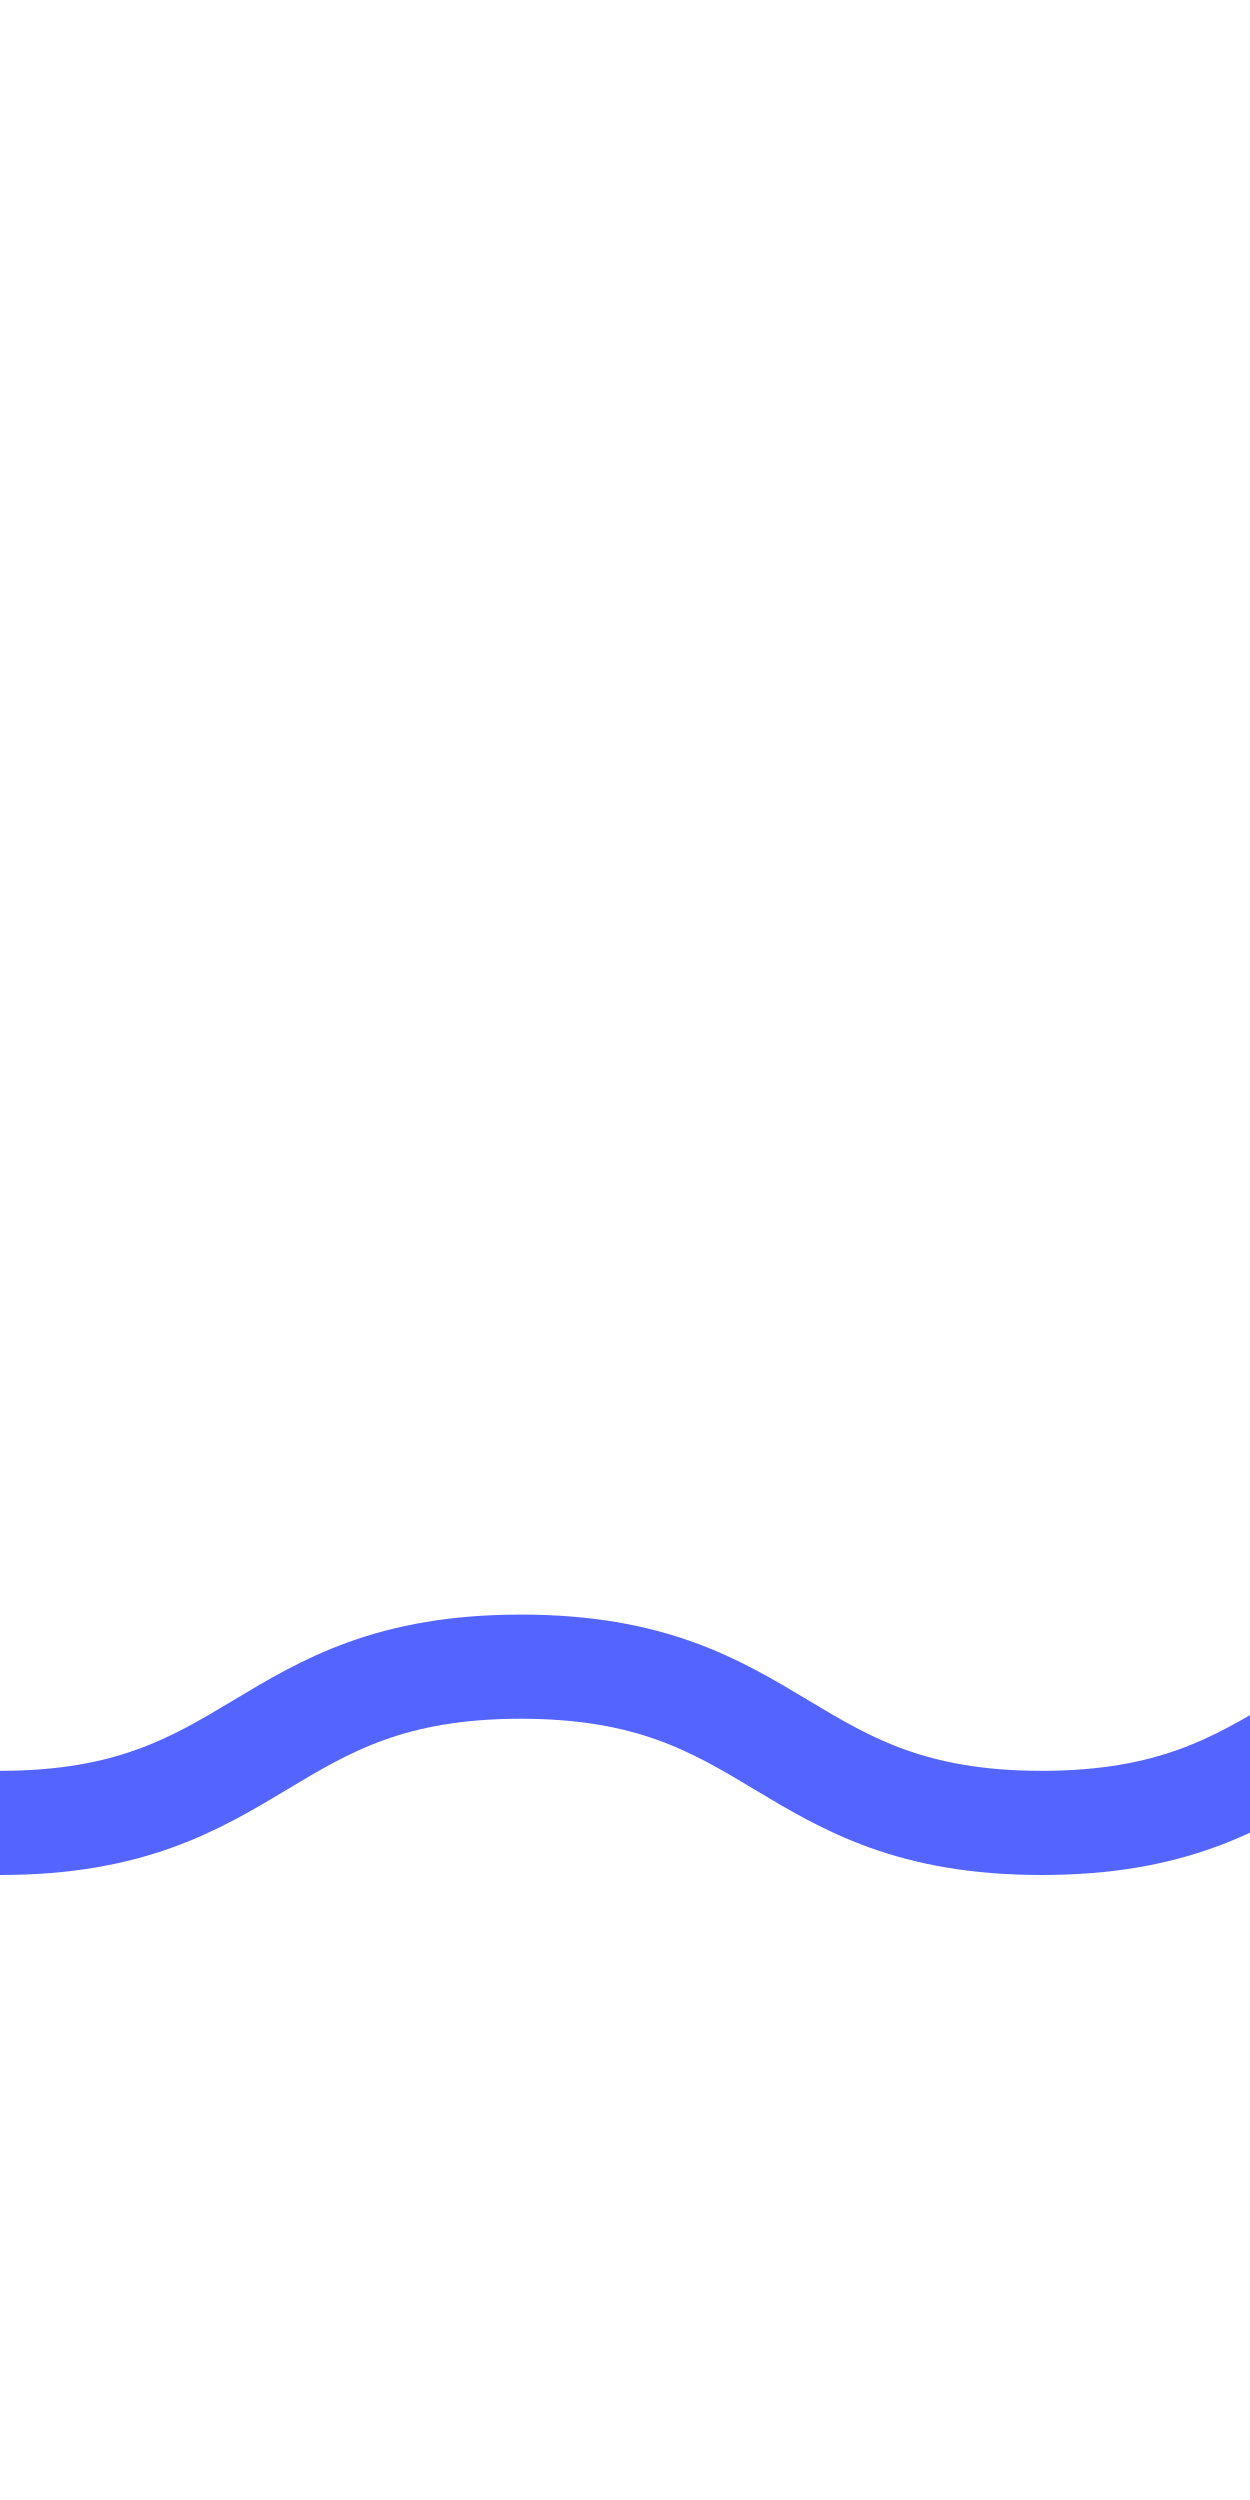
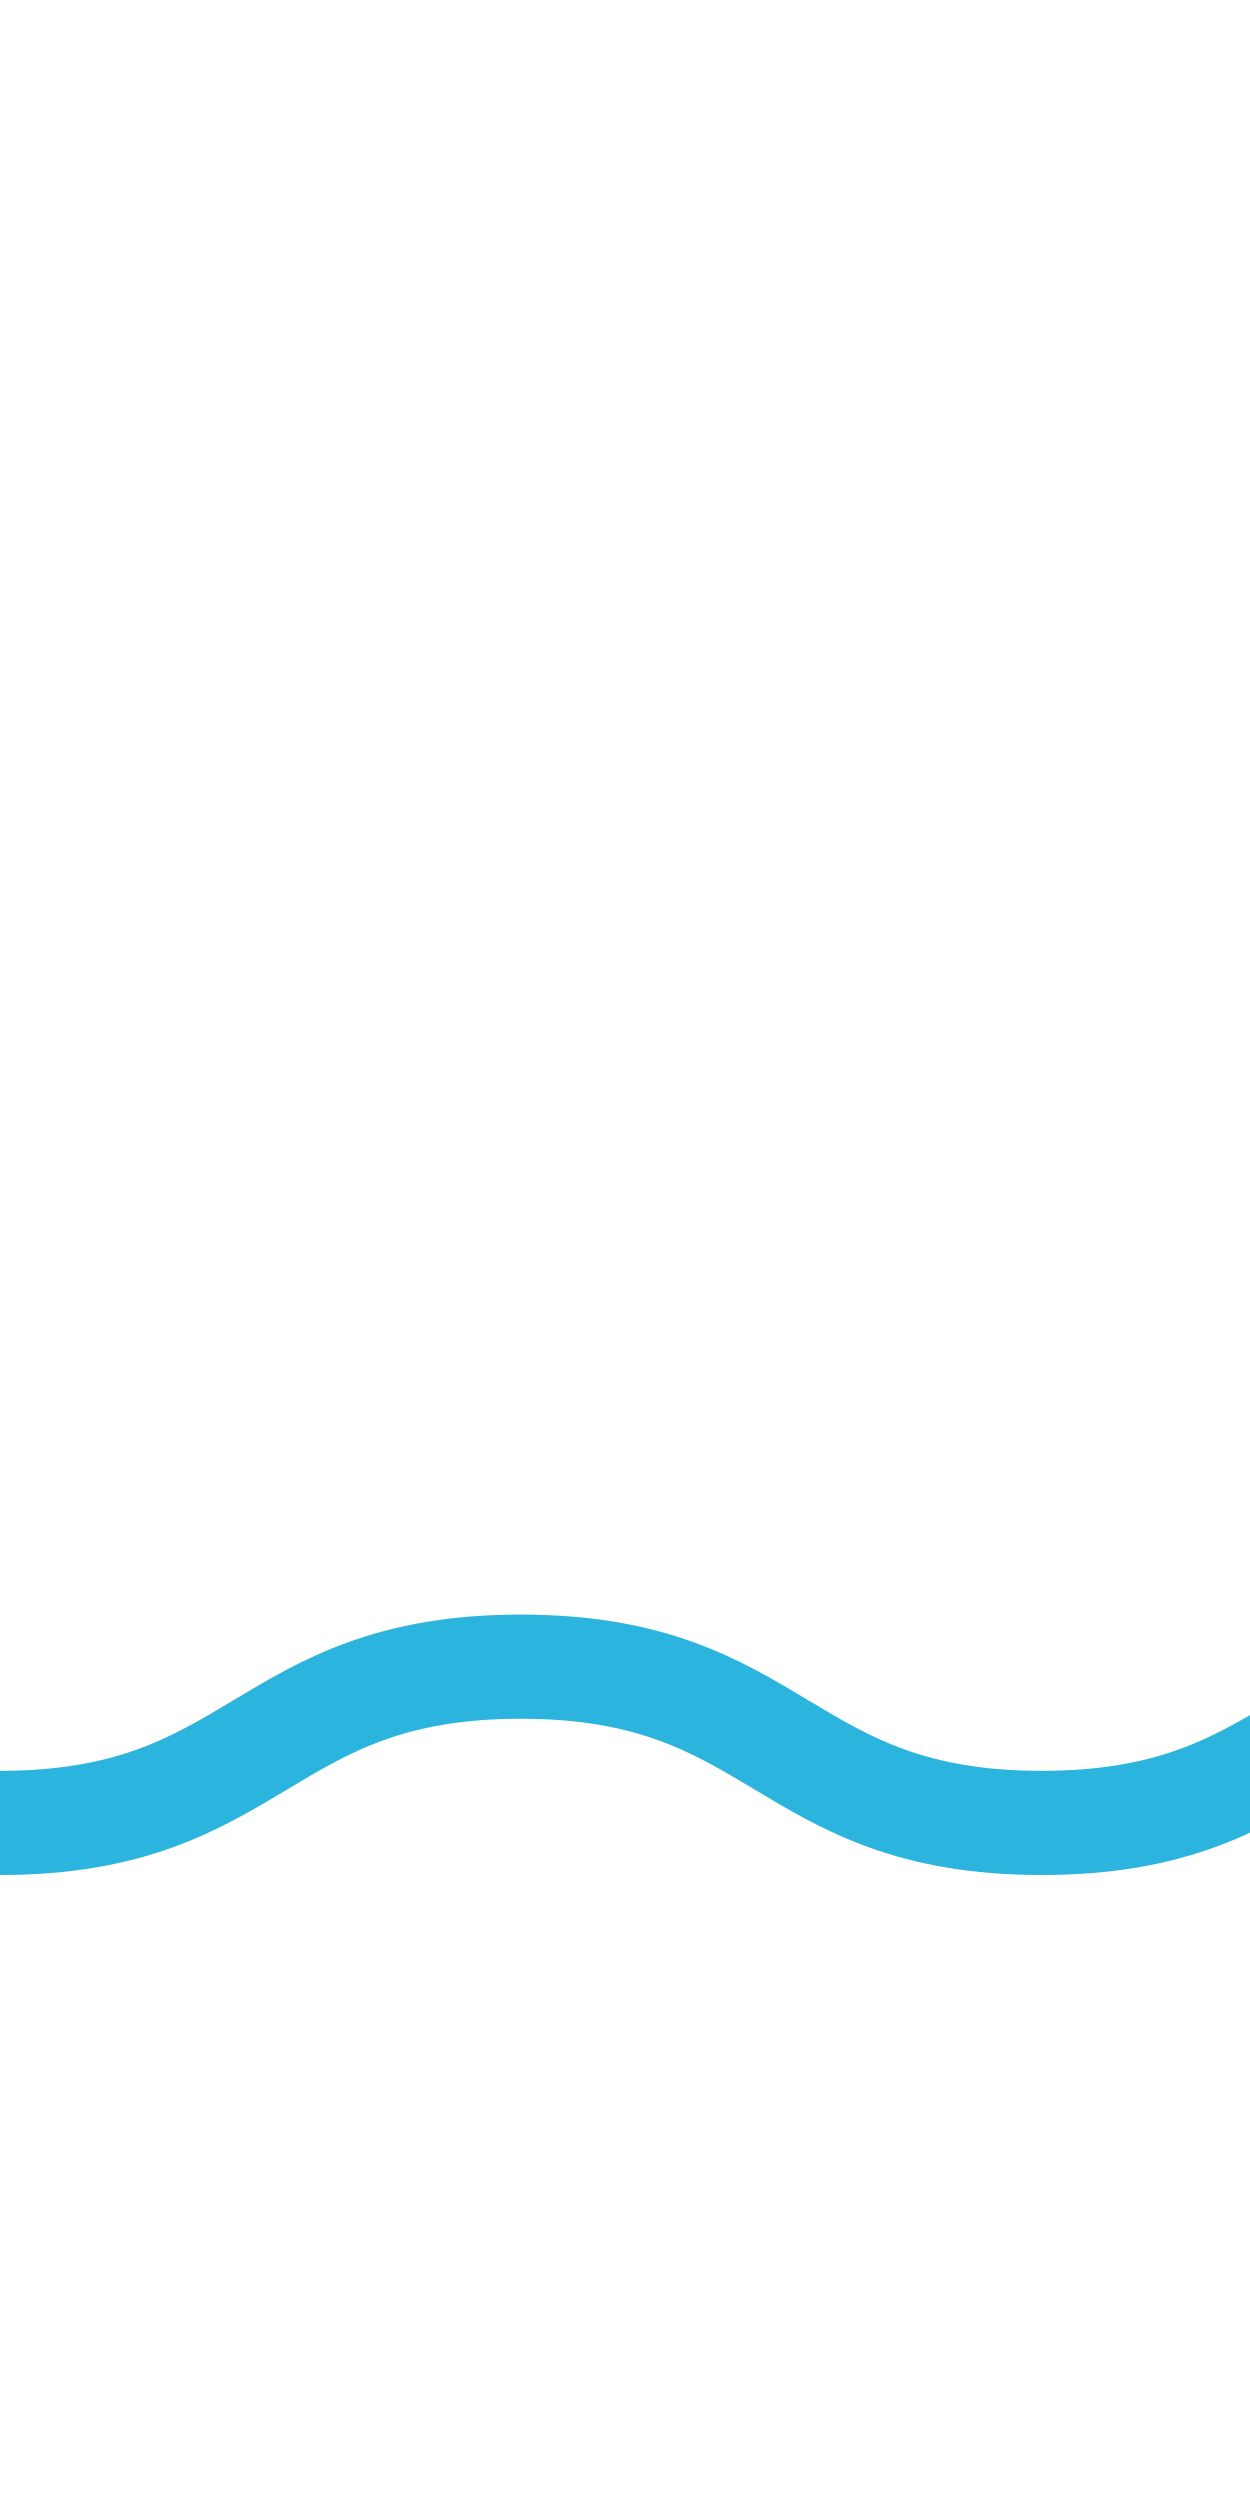
<svg xmlns="http://www.w3.org/2000/svg" id="squiggle-link" viewBox="0 0 12 24">
-   <path fill="none" width="4" stroke="#5465ff" stroke-width="1" d="M0,17.5 c 2.5,0,2.5,-1.5,5,-1.5 s 2.5,1.5,5,1.5 c 2.5,0,2.5,-1.5,5,-1.5 s 2.5,1.5,5,1.5" class="squiggle" />
+   <path fill="none" width="4" stroke="#2BB4DE" stroke-width="1" d="M0,17.5 c 2.5,0,2.5,-1.5,5,-1.5 s 2.5,1.5,5,1.5 c 2.5,0,2.5,-1.5,5,-1.5 s 2.5,1.5,5,1.5" class="squiggle" />
</svg>
